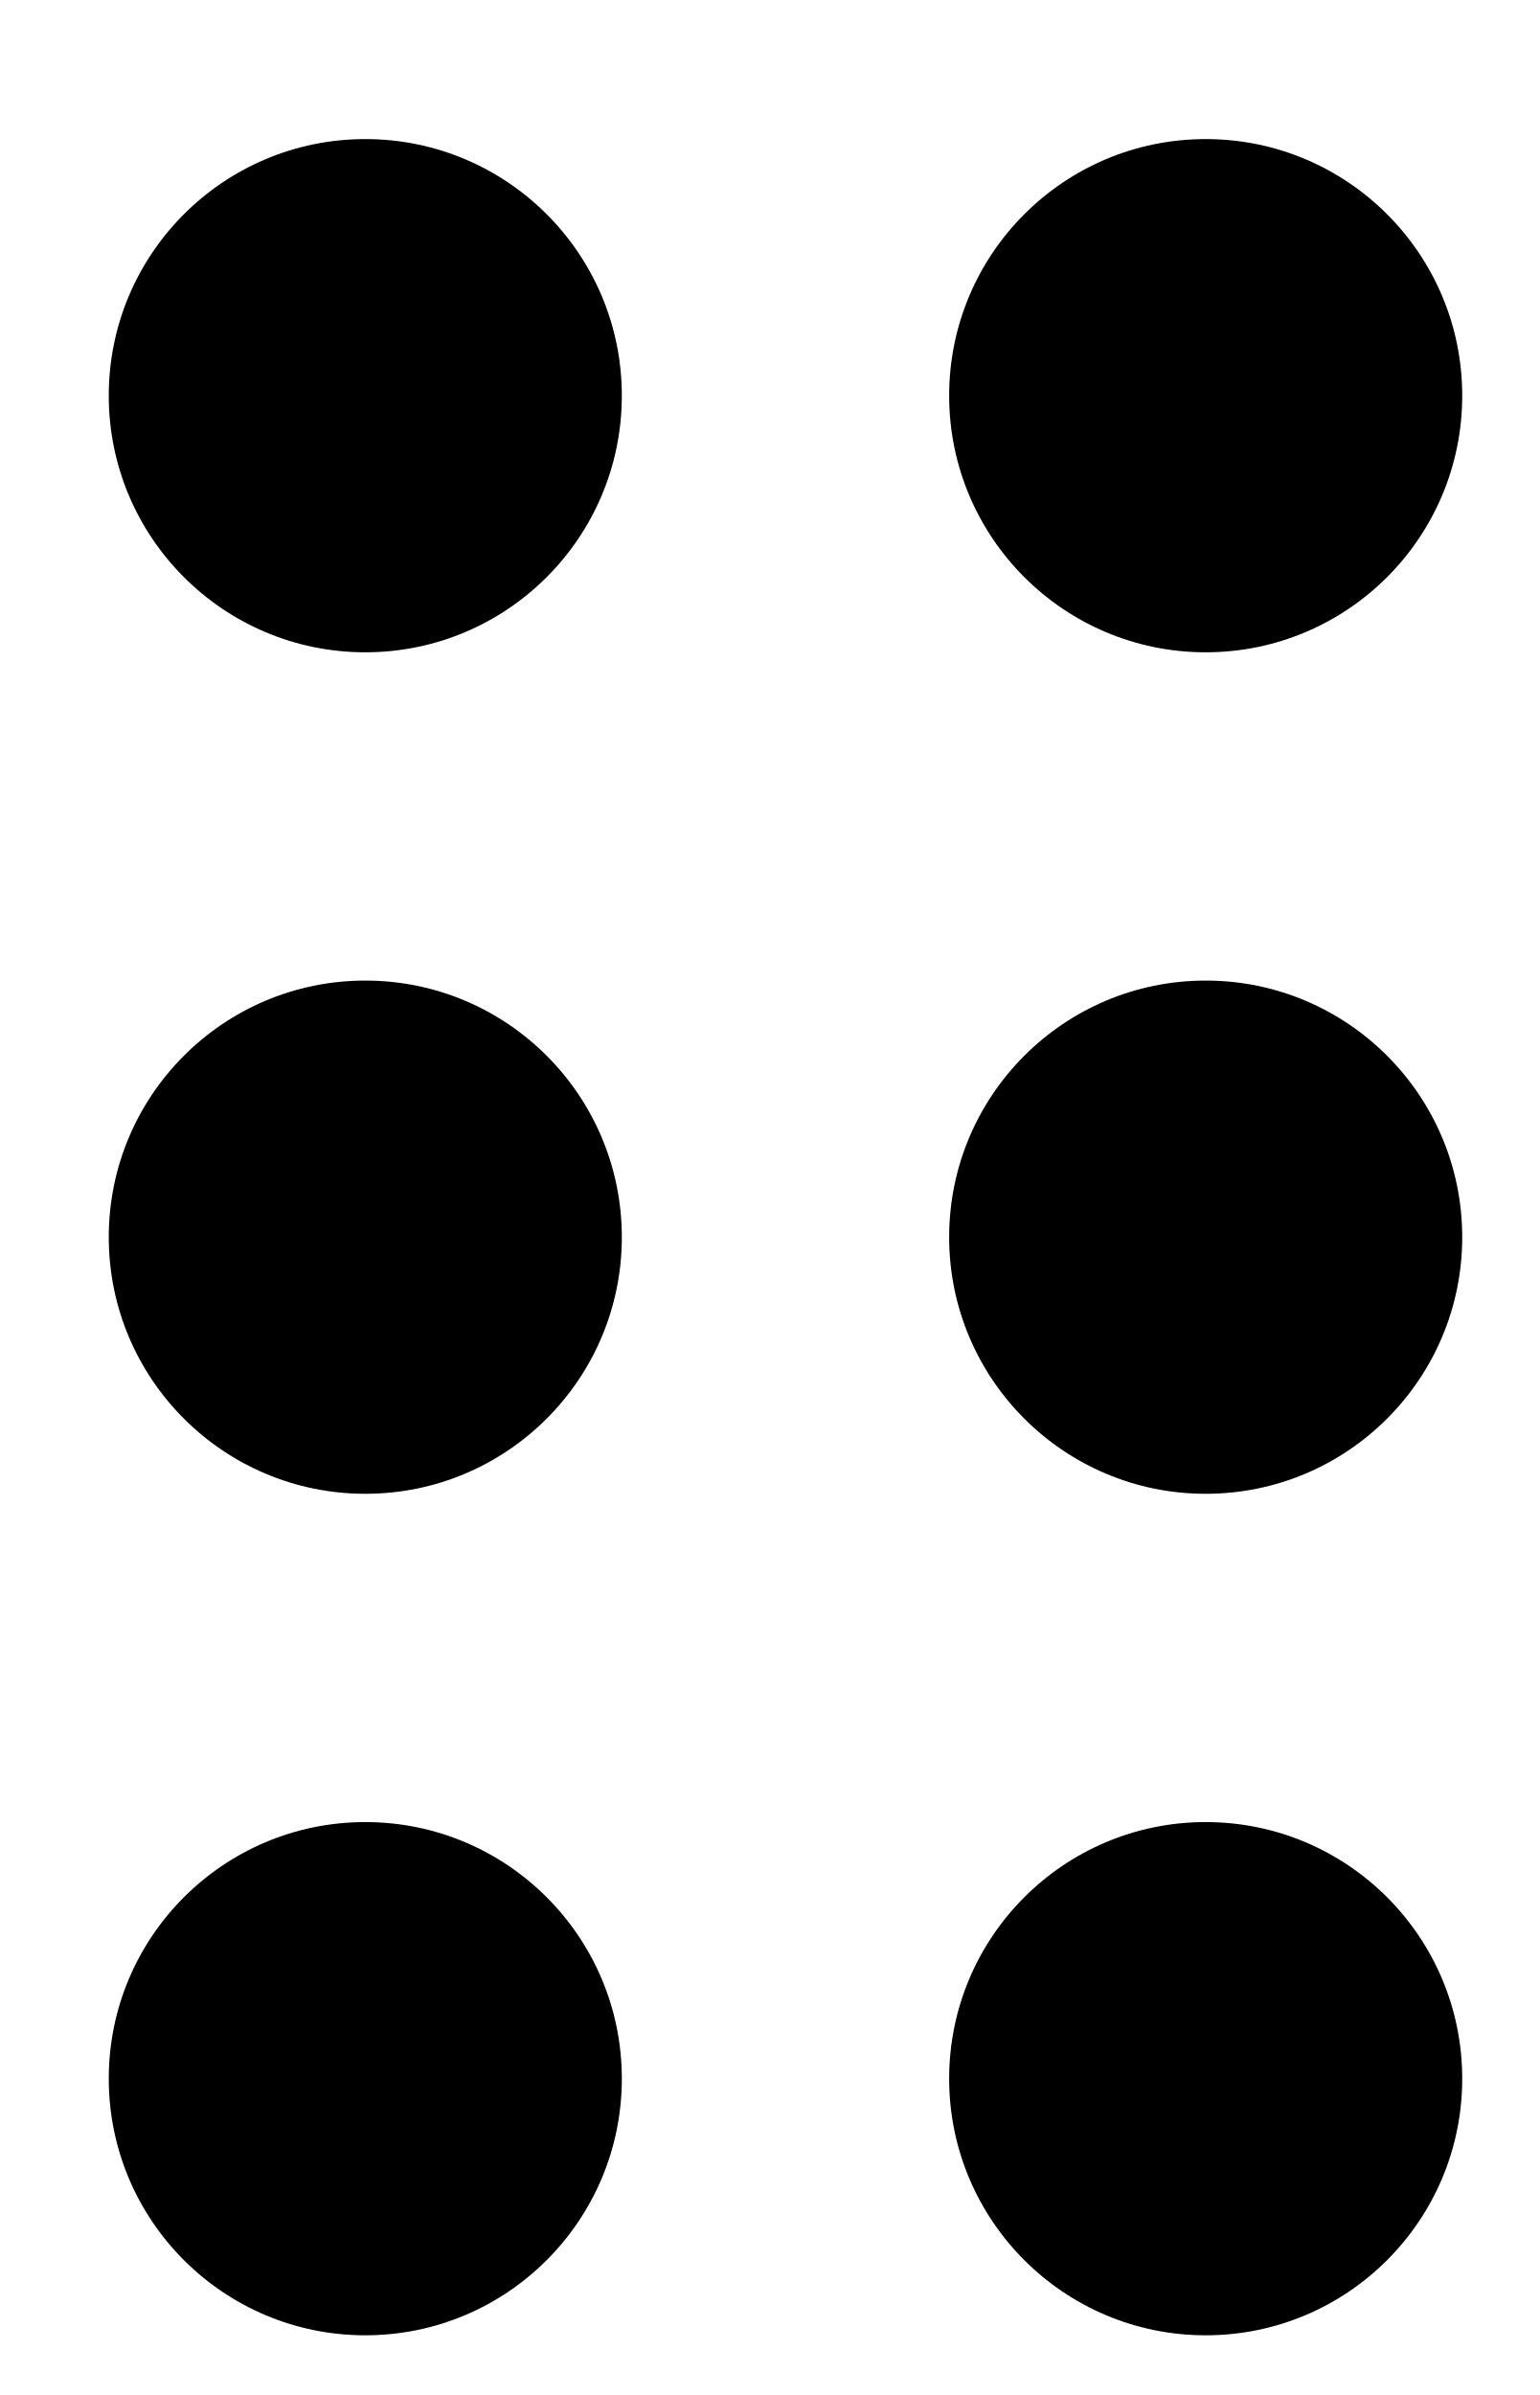
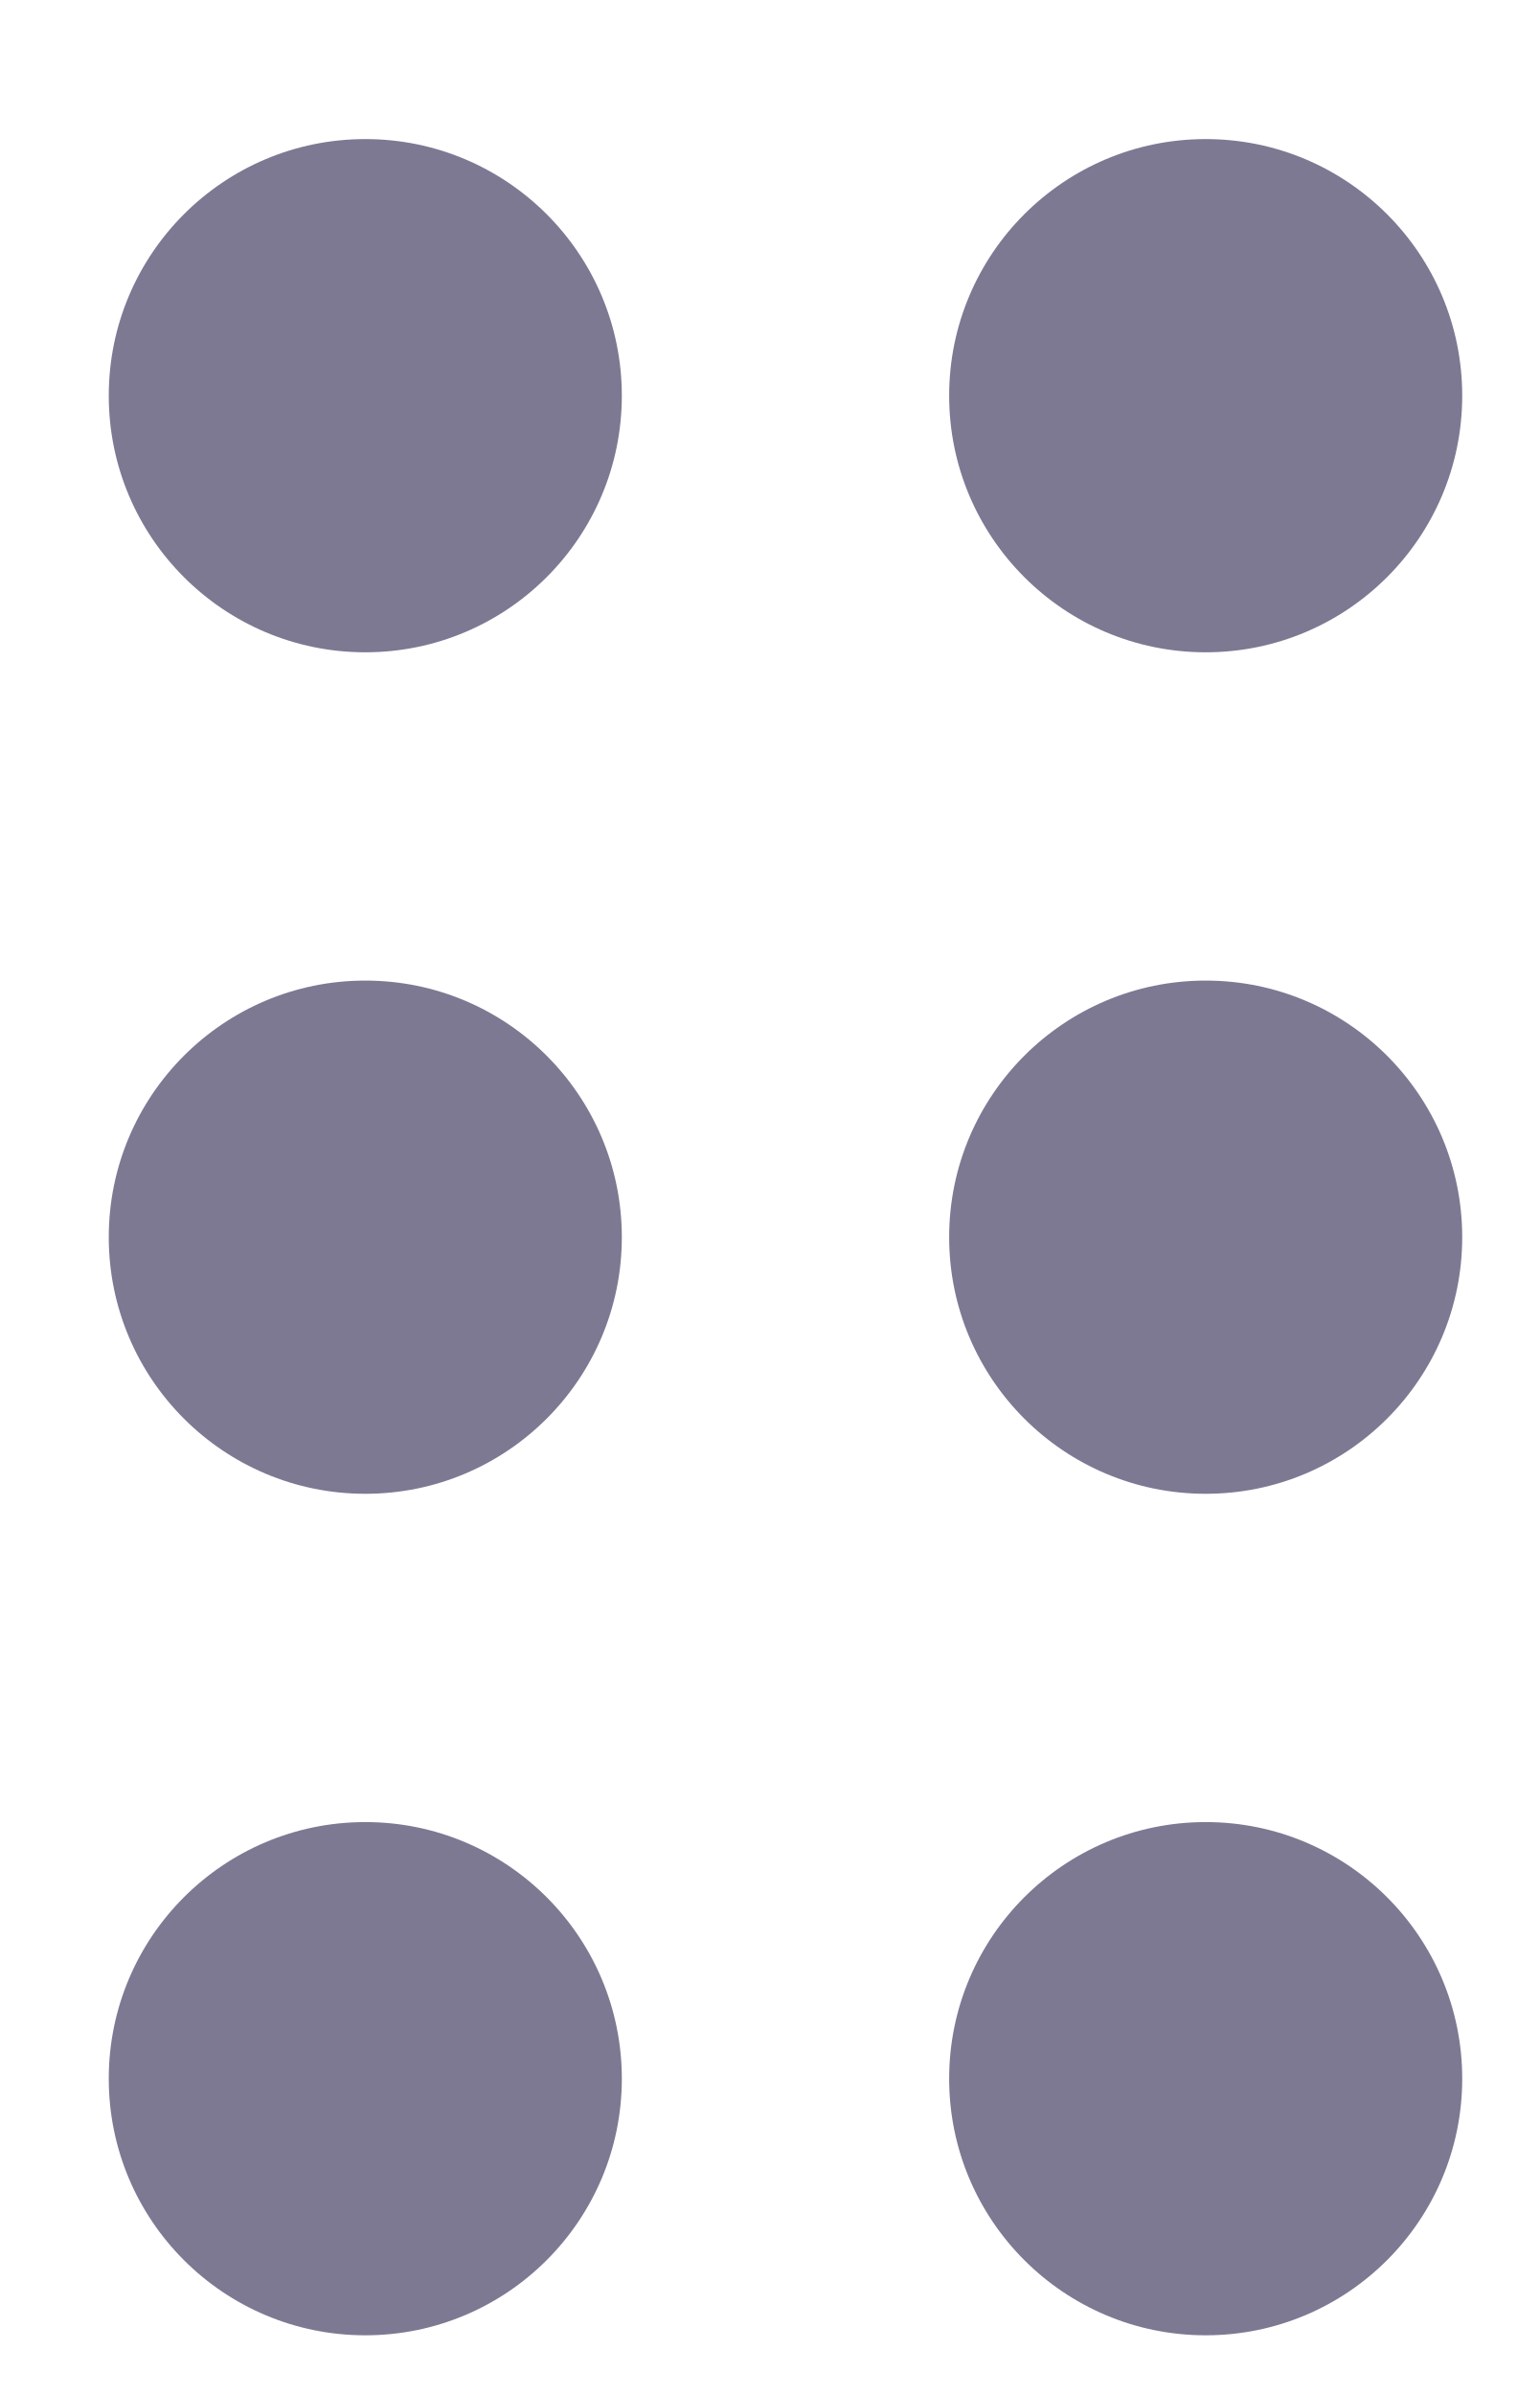
<svg xmlns="http://www.w3.org/2000/svg" width="9" height="14" viewBox="0 0 9 14" fill="none">
-   <circle cx="2.136" cy="2.313" r="1.5" fill="currentColor" />
-   <circle cx="7.05" cy="2.313" r="1.5" fill="currentColor" />
-   <circle cx="2.136" cy="7.232" r="1.5" fill="currentColor" />
-   <circle cx="7.05" cy="7.232" r="1.5" fill="currentColor" />
-   <circle cx="2.136" cy="12.151" r="1.5" fill="currentColor" />
-   <circle cx="7.05" cy="12.151" r="1.5" fill="currentColor" />
+   <circle cx="2.136" cy="2.313" r="1.5" fill="#7D7993" />
+   <circle cx="7.05" cy="2.313" r="1.5" fill="#7D7993" />
+   <circle cx="2.136" cy="7.232" r="1.5" fill="#7D7993" />
+   <circle cx="7.05" cy="7.232" r="1.5" fill="#7D7993" />
+   <circle cx="2.136" cy="12.151" r="1.5" fill="#7D7993" />
+   <circle cx="7.05" cy="12.151" r="1.5" fill="#7D7993" />
</svg>
